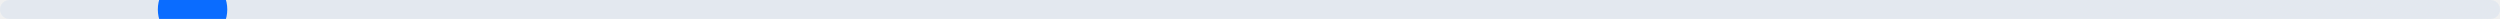
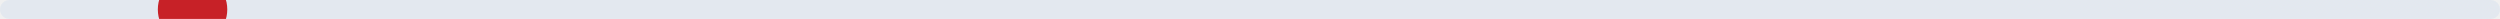
<svg xmlns="http://www.w3.org/2000/svg" preserveAspectRatio="none" overflow="visible" style="display: block;" width="792" height="6" viewBox="0 0 792 6" fill="none">
  <g id="Weight slider Â· 5 of 200 kg">
    <g clip-path="url(#clip0_0_8)">
      <rect width="792" height="6" rx="3" fill="#E3E8EF" />
-       <circle id="Ellipse" cx="61" cy="3" r="11" fill="#0A6CFF" />
+       <circle id="Ellipse" cx="61" cy="3" r="11" fill="#C72127" />
    </g>
  </g>
  <defs>
    <clipPath id="clip0_0_8">
      <rect width="792" height="6" rx="3" fill="white" />
    </clipPath>
  </defs>
</svg>
